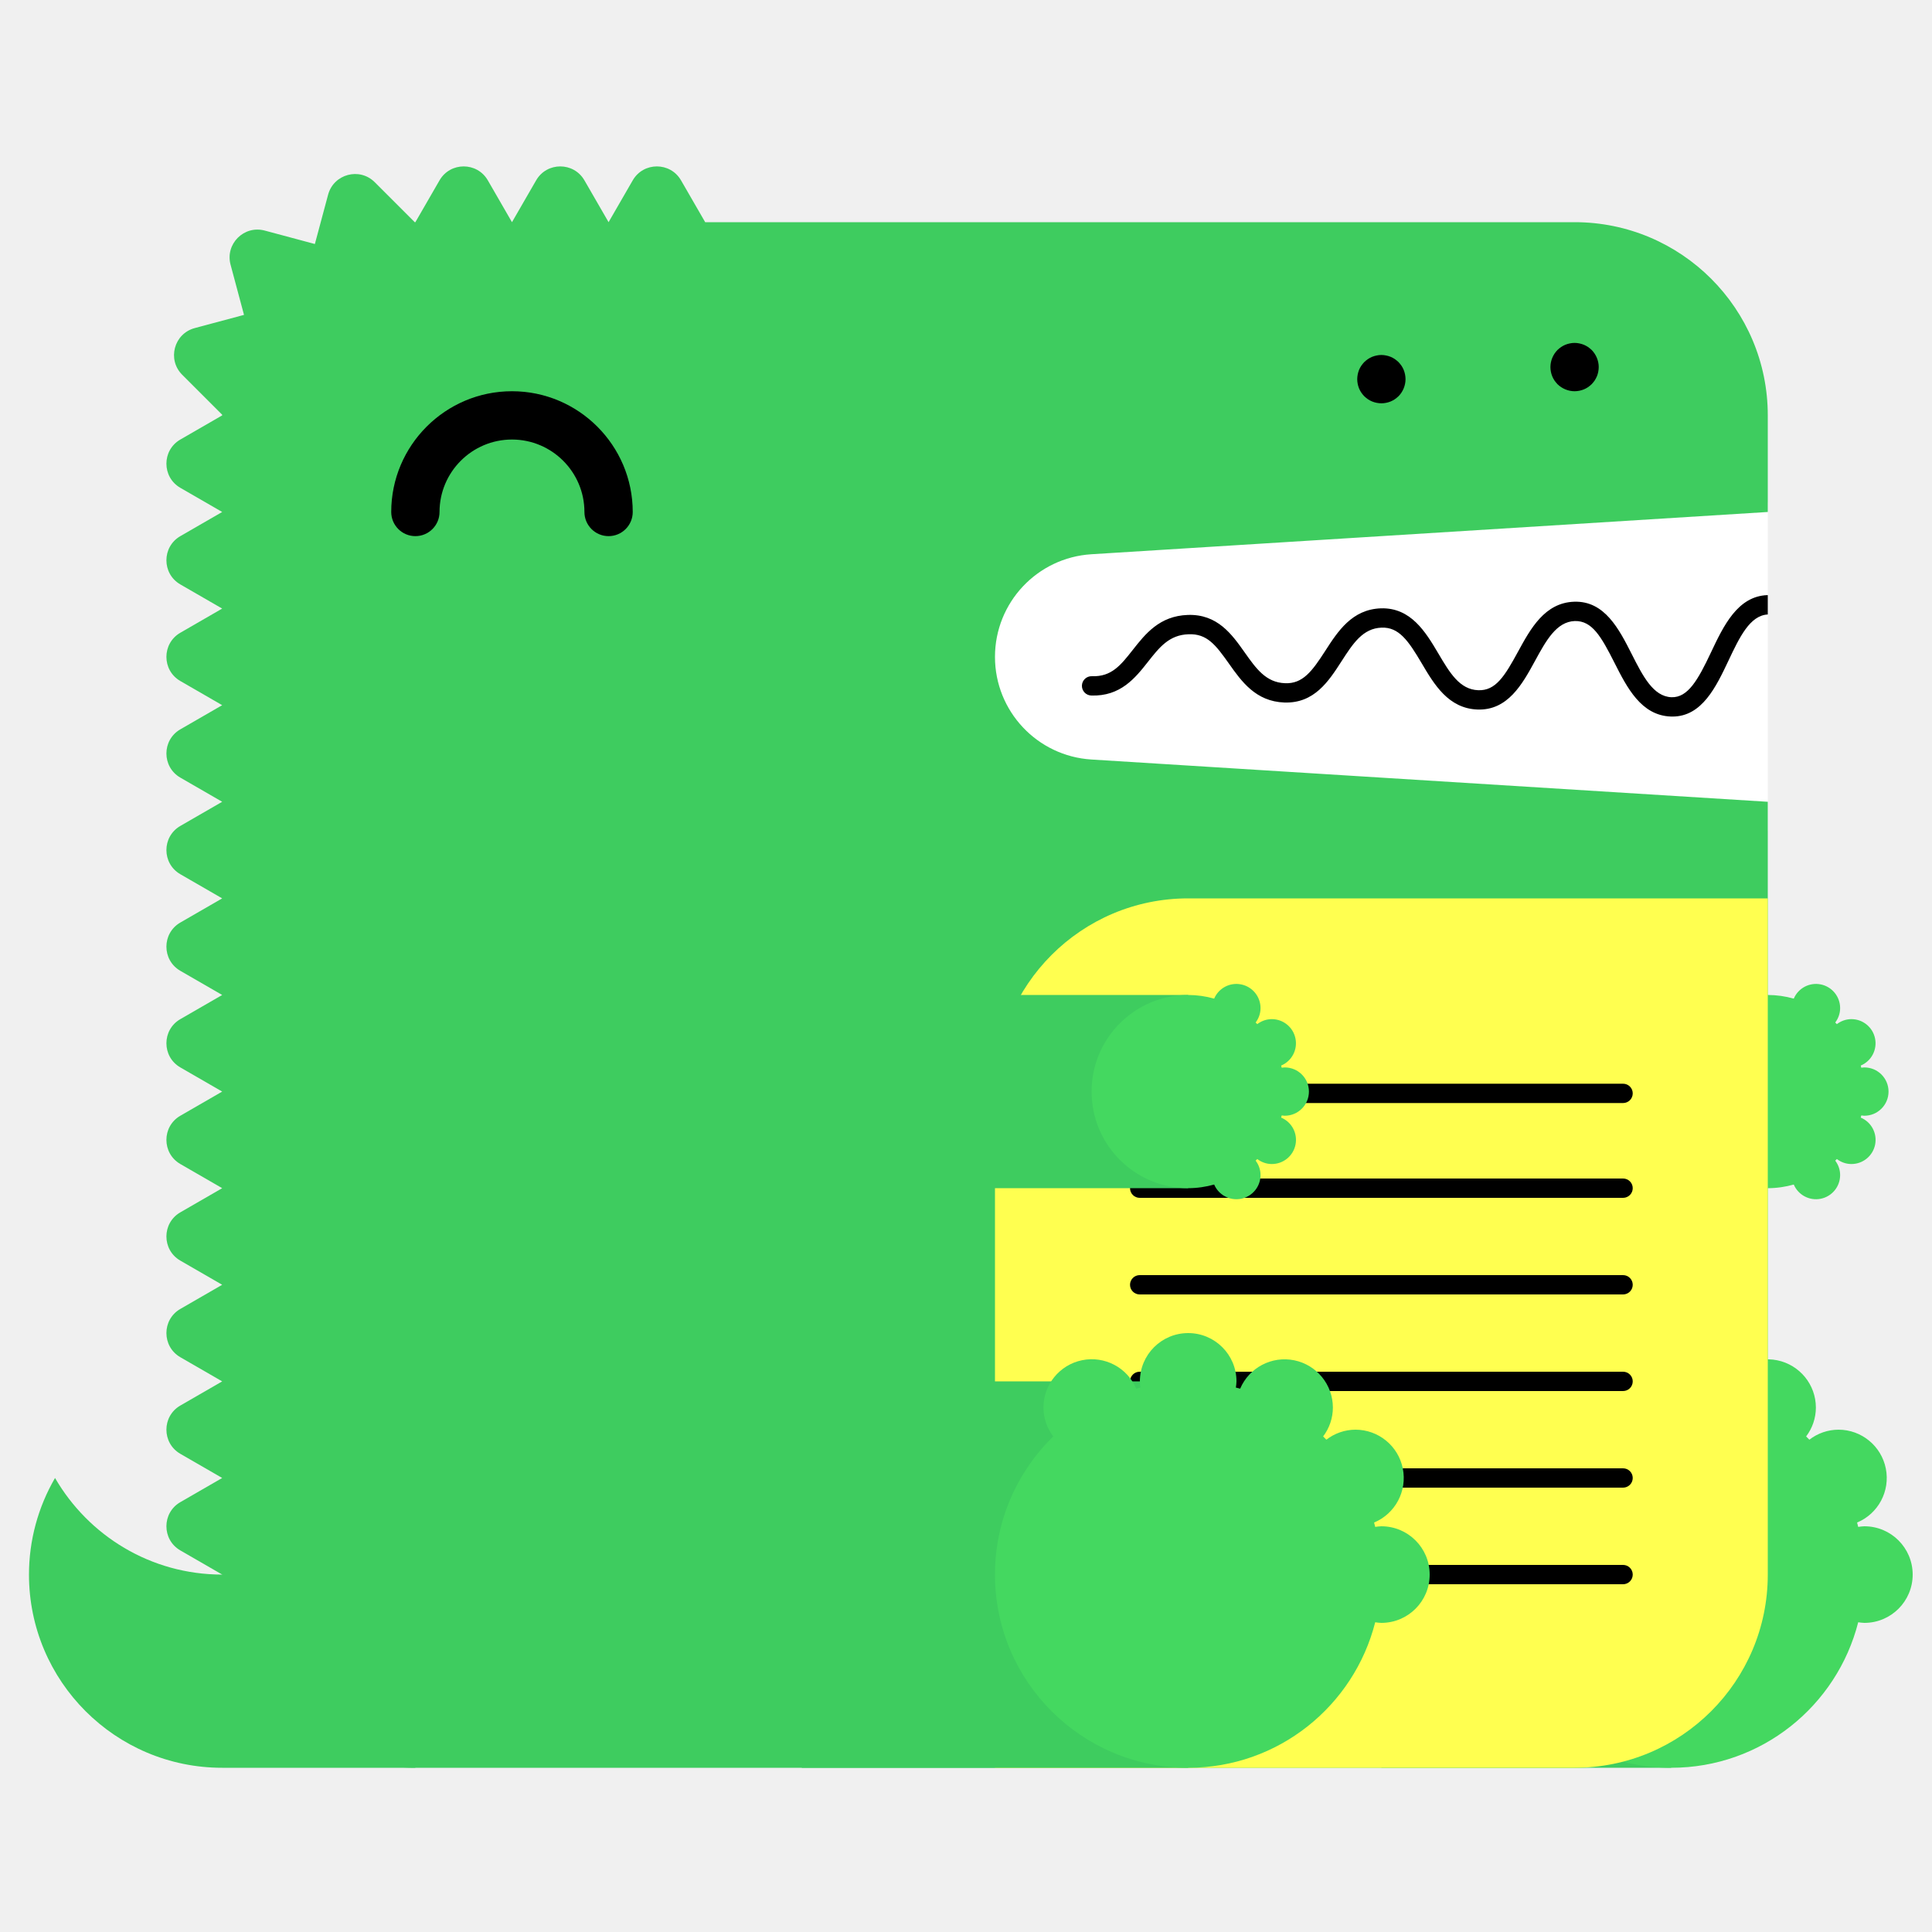
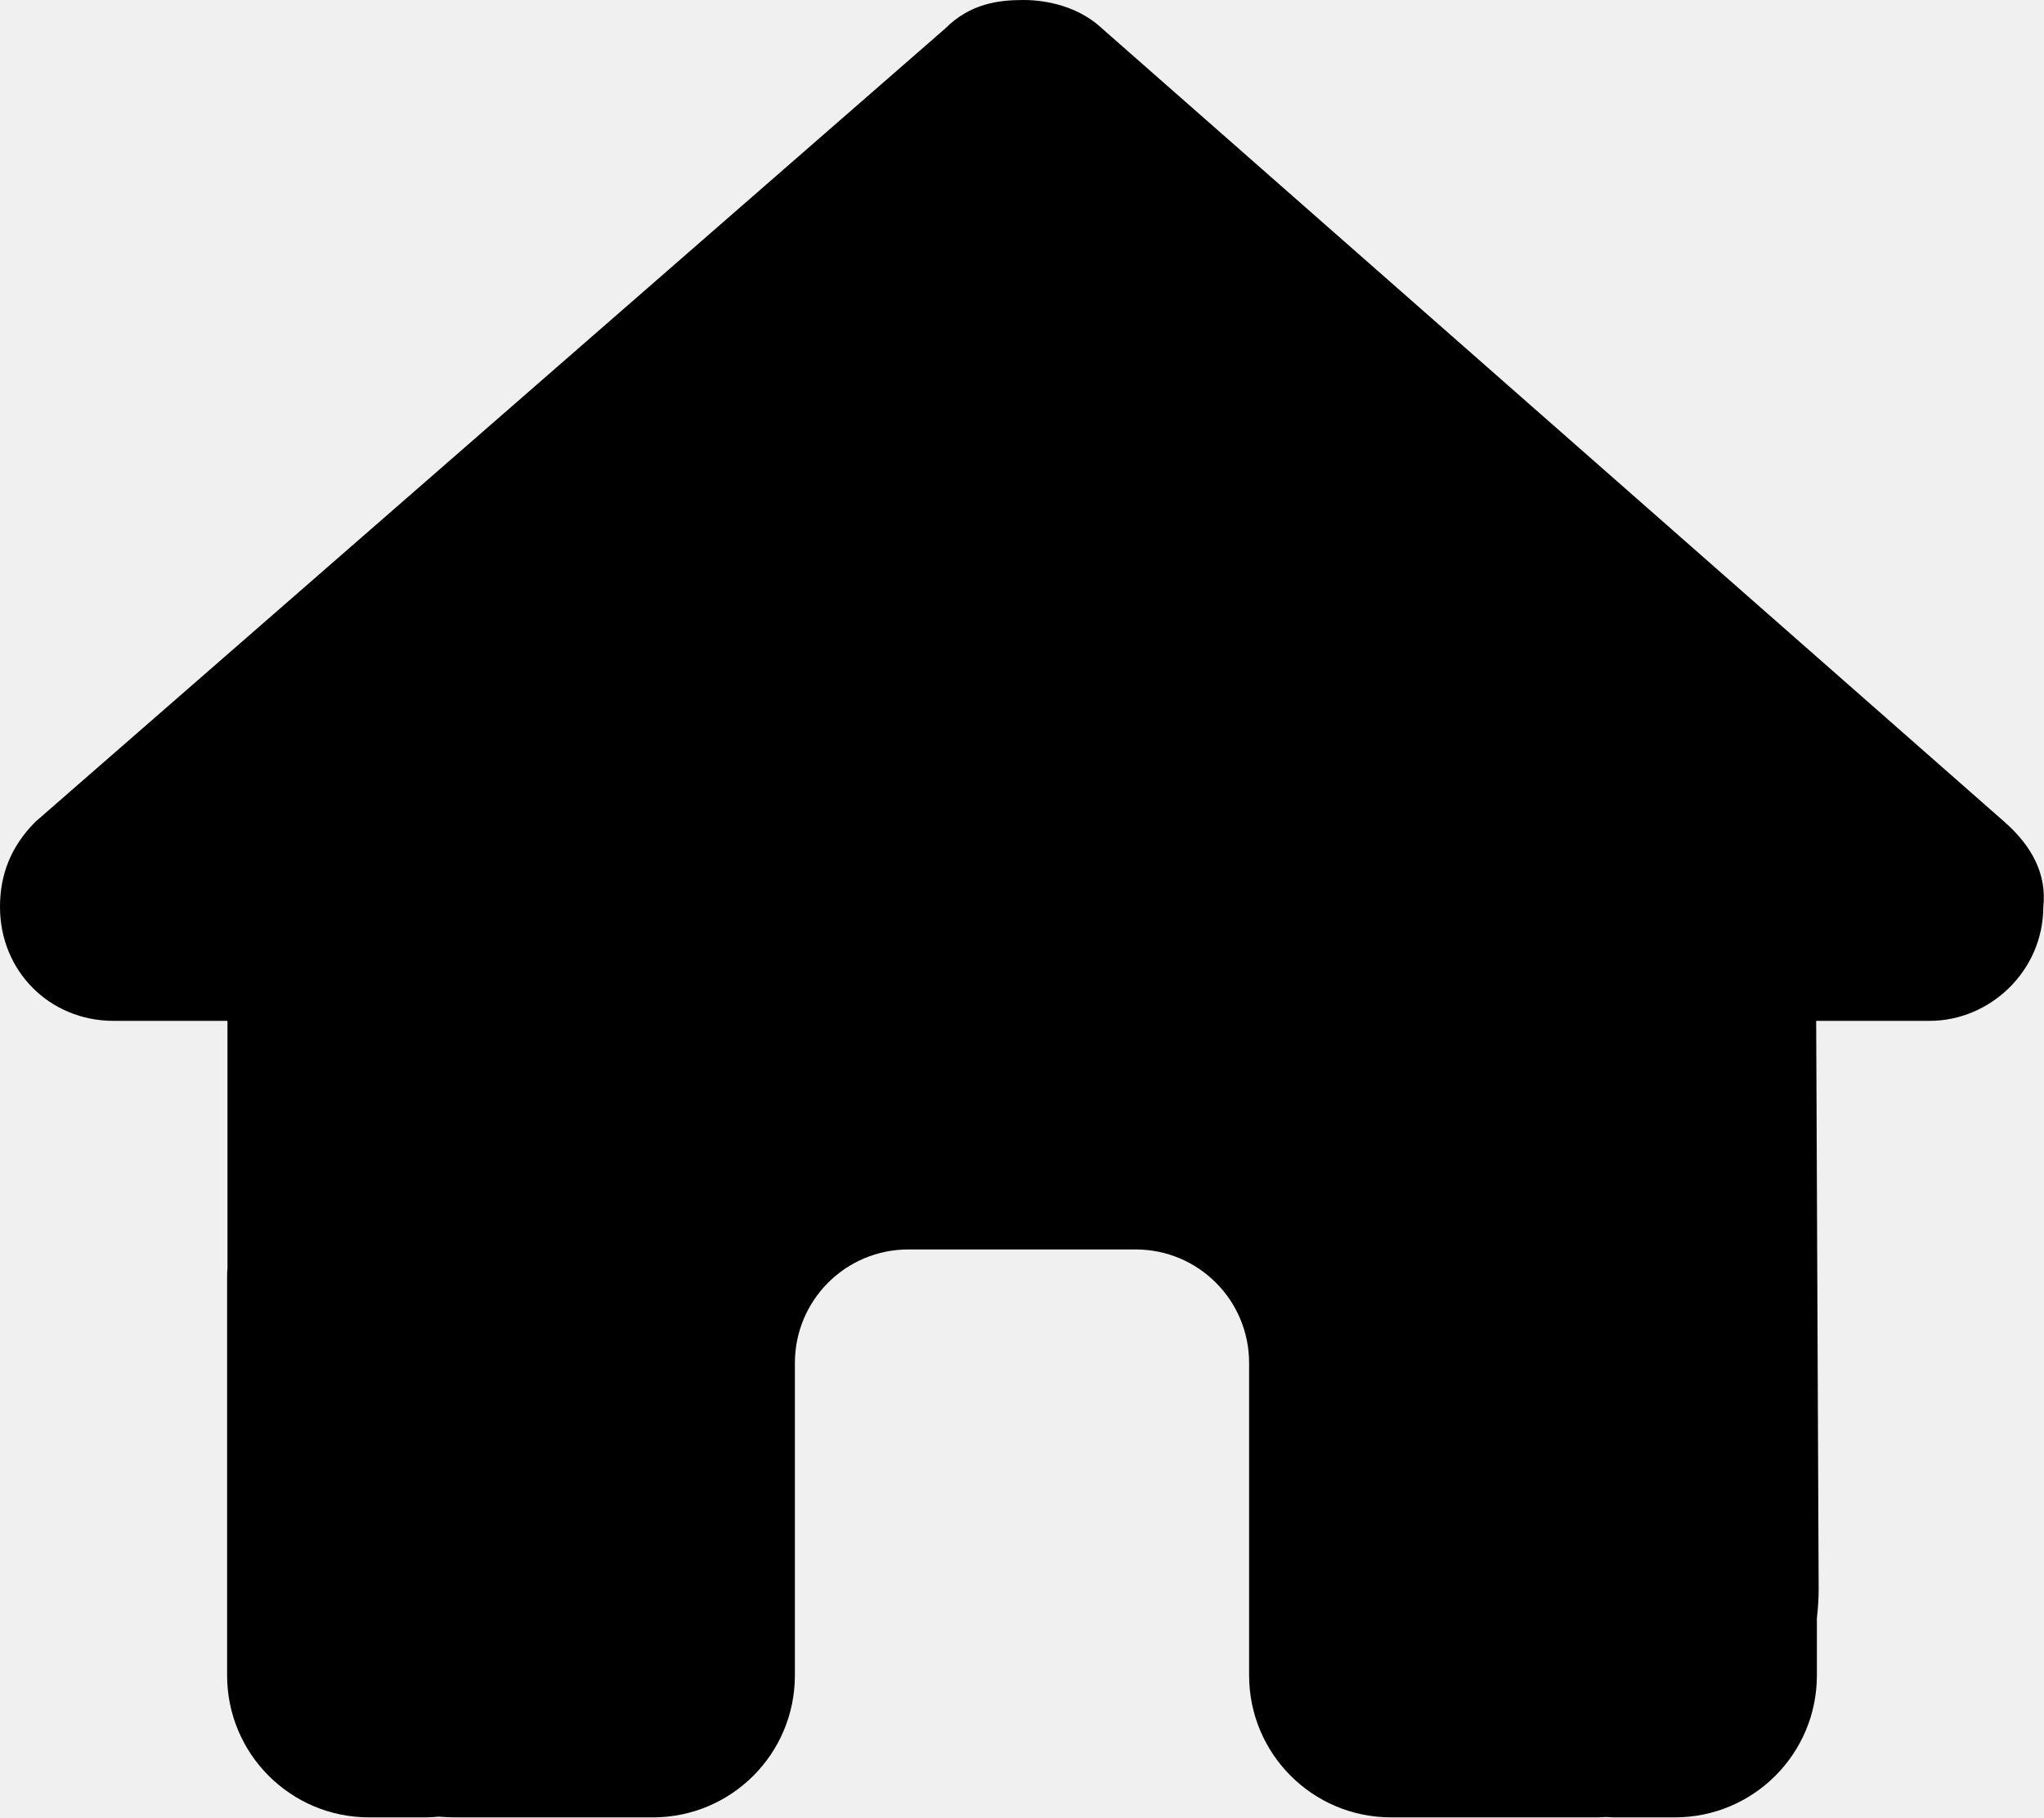
- <svg xmlns="http://www.w3.org/2000/svg" width="200" height="200" viewBox="0 0 200 200">
-   <g fill="none" fill-rule="evenodd">
-     <path fill="#FFF" d="M99 52h84v34H99z" />
-     <path d="M23 163c-7.398 0-13.843-4.027-17.303-10A19.886 19.886 0 0 0 3 163c0 11.046 8.954 20 20 20h20v-20H23z" fill="#3ECC5F" />
-     <path d="M112.98 57.376L183 53V43c0-11.046-8.954-20-20-20H73l-2.5-4.33c-1.112-1.925-3.889-1.925-5 0L63 23l-2.5-4.33c-1.111-1.925-3.889-1.925-5 0L53 23l-2.5-4.33c-1.111-1.925-3.889-1.925-5 0L43 23c-.022 0-.042.003-.065.003l-4.142-4.141c-1.57-1.571-4.252-.853-4.828 1.294l-1.369 5.104-5.192-1.392c-2.148-.575-4.111 1.389-3.535 3.536l1.39 5.193-5.102 1.367c-2.148.576-2.867 3.259-1.296 4.83l4.142 4.142c0 .021-.003.042-.003.064l-4.33 2.5c-1.925 1.111-1.925 3.889 0 5L23 53l-4.33 2.5c-1.925 1.111-1.925 3.889 0 5L23 63l-4.33 2.5c-1.925 1.111-1.925 3.889 0 5L23 73l-4.33 2.5c-1.925 1.111-1.925 3.889 0 5L23 83l-4.33 2.5c-1.925 1.111-1.925 3.889 0 5L23 93l-4.33 2.5c-1.925 1.111-1.925 3.889 0 5L23 103l-4.33 2.5c-1.925 1.111-1.925 3.889 0 5L23 113l-4.33 2.5c-1.925 1.111-1.925 3.889 0 5L23 123l-4.33 2.5c-1.925 1.111-1.925 3.889 0 5L23 133l-4.33 2.5c-1.925 1.111-1.925 3.889 0 5L23 143l-4.33 2.5c-1.925 1.111-1.925 3.889 0 5L23 153l-4.33 2.5c-1.925 1.111-1.925 3.889 0 5L23 163c0 11.046 8.954 20 20 20h120c11.046 0 20-8.954 20-20V83l-70.02-4.376A10.645 10.645 0 0 1 103 68c0-5.621 4.37-10.273 9.98-10.624" fill="#3ECC5F" />
-     <path fill="#3ECC5F" d="M143 183h30v-40h-30z" />
-     <path d="M193 158c-.219 0-.428.037-.639.064-.038-.15-.074-.301-.116-.451A5 5 0 0 0 190.32 148a4.96 4.96 0 0 0-3.016 1.036 26.531 26.531 0 0 0-.335-.336 4.955 4.955 0 0 0 1.011-2.987 5 5 0 0 0-9.599-1.959c-.148-.042-.297-.077-.445-.115.027-.211.064-.42.064-.639a5 5 0 0 0-5-5 5 5 0 0 0-5 5c0 .219.037.428.064.639-.148.038-.297.073-.445.115a4.998 4.998 0 0 0-9.599 1.959c0 1.125.384 2.151 1.011 2.987-3.717 3.632-6.031 8.693-6.031 14.3 0 11.046 8.954 20 20 20 9.339 0 17.16-6.41 19.361-15.064.211.027.42.064.639.064a5 5 0 0 0 5-5 5 5 0 0 0-5-5" fill="#44D860" />
-     <path fill="#3ECC5F" d="M153 123h30v-20h-30z" />
-     <path d="M193 115.5a2.5 2.5 0 1 0 0-5c-.109 0-.214.019-.319.032-.02-.075-.037-.15-.058-.225a2.501 2.501 0 0 0-.963-4.807c-.569 0-1.088.197-1.508.518a6.653 6.653 0 0 0-.168-.168c.314-.417.506-.931.506-1.494a2.5 2.5 0 0 0-4.8-.979A9.987 9.987 0 0 0 183 103c-5.522 0-10 4.478-10 10s4.478 10 10 10c.934 0 1.833-.138 2.69-.377a2.5 2.5 0 0 0 4.8-.979c0-.563-.192-1.077-.506-1.494.057-.055.113-.111.168-.168.42.321.939.518 1.508.518a2.5 2.5 0 0 0 .963-4.807c.021-.074.038-.15.058-.225.105.013.21.032.319.032" fill="#44D860" />
-     <path d="M63 55.5a2.5 2.5 0 0 1-2.5-2.5c0-4.136-3.364-7.5-7.5-7.5s-7.5 3.364-7.5 7.5a2.5 2.5 0 1 1-5 0c0-6.893 5.607-12.5 12.5-12.5S65.5 46.107 65.5 53a2.5 2.5 0 0 1-2.5 2.5" fill="#000" />
-     <path d="M103 183h60c11.046 0 20-8.954 20-20V93h-60c-11.046 0-20 8.954-20 20v70z" fill="#FFFF50" />
-     <path d="M168.02 124h-50.04a1 1 0 1 1 0-2h50.04a1 1 0 1 1 0 2m0 20h-50.04a1 1 0 1 1 0-2h50.04a1 1 0 1 1 0 2m0 20h-50.04a1 1 0 1 1 0-2h50.04a1 1 0 1 1 0 2m0-49.814h-50.04a1 1 0 1 1 0-2h50.04a1 1 0 1 1 0 2m0 19.814h-50.04a1 1 0 1 1 0-2h50.04a1 1 0 1 1 0 2m0 20h-50.04a1 1 0 1 1 0-2h50.04a1 1 0 1 1 0 2M183 61.611c-.012 0-.022-.006-.034-.005-3.09.105-4.552 3.196-5.842 5.923-1.346 2.85-2.387 4.703-4.093 4.647-1.889-.068-2.969-2.202-4.113-4.46-1.314-2.594-2.814-5.536-5.963-5.426-3.046.104-4.513 2.794-5.807 5.167-1.377 2.528-2.314 4.065-4.121 3.994-1.927-.07-2.951-1.805-4.136-3.813-1.321-2.236-2.848-4.75-5.936-4.664-2.994.103-4.465 2.385-5.763 4.4-1.373 2.13-2.335 3.428-4.165 3.351-1.973-.07-2.992-1.51-4.171-3.177-1.324-1.873-2.816-3.993-5.895-3.89-2.928.1-4.399 1.97-5.696 3.618-1.232 1.564-2.194 2.802-4.229 2.724a1 1 0 0 0-.072 2c3.017.101 4.545-1.8 5.872-3.487 1.177-1.496 2.193-2.787 4.193-2.855 1.926-.082 2.829 1.115 4.195 3.045 1.297 1.834 2.769 3.914 5.731 4.021 3.103.104 4.596-2.215 5.918-4.267 1.182-1.834 2.202-3.417 4.15-3.484 1.793-.067 2.769 1.35 4.145 3.681 1.297 2.197 2.766 4.686 5.787 4.796 3.125.108 4.634-2.62 5.949-5.035 1.139-2.088 2.214-4.06 4.119-4.126 1.793-.042 2.728 1.595 4.111 4.33 1.292 2.553 2.757 5.445 5.825 5.556l.169.003c3.064 0 4.518-3.075 5.805-5.794 1.139-2.41 2.217-4.68 4.067-4.773v-2z" fill="#000" />
-     <path fill="#3ECC5F" d="M83 183h40v-40H83z" />
-     <path d="M143 158c-.219 0-.428.037-.639.064-.038-.15-.074-.301-.116-.451A5 5 0 0 0 140.32 148a4.96 4.96 0 0 0-3.016 1.036 26.531 26.531 0 0 0-.335-.336 4.955 4.955 0 0 0 1.011-2.987 5 5 0 0 0-9.599-1.959c-.148-.042-.297-.077-.445-.115.027-.211.064-.42.064-.639a5 5 0 0 0-5-5 5 5 0 0 0-5 5c0 .219.037.428.064.639-.148.038-.297.073-.445.115a4.998 4.998 0 0 0-9.599 1.959c0 1.125.384 2.151 1.011 2.987-3.717 3.632-6.031 8.693-6.031 14.3 0 11.046 8.954 20 20 20 9.339 0 17.16-6.41 19.361-15.064.211.027.42.064.639.064a5 5 0 0 0 5-5 5 5 0 0 0-5-5" fill="#44D860" />
-     <path fill="#3ECC5F" d="M83 123h40v-20H83z" />
-     <path d="M133 115.5a2.5 2.5 0 1 0 0-5c-.109 0-.214.019-.319.032-.02-.075-.037-.15-.058-.225a2.501 2.501 0 0 0-.963-4.807c-.569 0-1.088.197-1.508.518a6.653 6.653 0 0 0-.168-.168c.314-.417.506-.931.506-1.494a2.5 2.5 0 0 0-4.8-.979A9.987 9.987 0 0 0 123 103c-5.522 0-10 4.478-10 10s4.478 10 10 10c.934 0 1.833-.138 2.69-.377a2.5 2.5 0 0 0 4.8-.979c0-.563-.192-1.077-.506-1.494.057-.055.113-.111.168-.168.42.321.939.518 1.508.518a2.5 2.5 0 0 0 .963-4.807c.021-.074.038-.15.058-.225.105.013.21.032.319.032" fill="#44D860" />
-     <path d="M143 41.75c-.16 0-.33-.02-.49-.05a2.52 2.52 0 0 1-.47-.14c-.15-.06-.29-.14-.431-.23-.13-.09-.259-.2-.38-.31-.109-.12-.219-.24-.309-.38s-.17-.28-.231-.43a2.619 2.619 0 0 1-.189-.96c0-.16.02-.33.05-.49.03-.16.08-.31.139-.47.061-.15.141-.29.231-.43.09-.13.2-.26.309-.38.121-.11.25-.22.38-.31.141-.09.281-.17.431-.23.149-.06.31-.11.47-.14.32-.07.65-.07.98 0 .159.03.32.08.47.14.149.06.29.14.43.23.13.09.259.2.38.31.11.12.22.25.31.38.09.14.17.28.23.43.06.16.11.31.14.47.029.16.05.33.05.49 0 .66-.271 1.31-.73 1.77-.121.11-.25.22-.38.31-.14.09-.281.17-.43.23a2.565 2.565 0 0 1-.96.19m20-1.25c-.66 0-1.3-.27-1.771-.73a3.802 3.802 0 0 1-.309-.38c-.09-.14-.17-.28-.231-.43a2.619 2.619 0 0 1-.189-.96c0-.66.27-1.3.729-1.77.121-.11.25-.22.38-.31.141-.09.281-.17.431-.23.149-.06.31-.11.47-.14.32-.07.66-.07.98 0 .159.03.32.08.47.14.149.06.29.14.43.23.13.09.259.2.38.31.459.47.73 1.11.73 1.77 0 .16-.021.33-.05.49-.03.16-.08.32-.14.47-.07.15-.14.29-.23.43-.09.13-.2.26-.31.38-.121.11-.25.22-.38.31-.14.09-.281.17-.43.23a2.565 2.565 0 0 1-.96.19" fill="#000" />
-   </g>
+ <svg xmlns="http://www.w3.org/2000/svg" viewBox="0 0 576 512">
+   <path d="M575.8 255.5c0 18-15 32.1-32 32.1h-32l.7 160.2c0 2.7-.2 5.4-.5 8.1V472c0 22.1-17.9 40-40 40H456c-1.1 0-2.2 0-3.3-.1c-1.4 .1-2.8 .1-4.2 .1H416 392c-22.1 0-40-17.9-40-40V448 384c0-17.7-14.3-32-32-32H256c-17.7 0-32 14.3-32 32v64 24c0 22.1-17.9 40-40 40H160 128.1c-1.5 0-3-.1-4.5-.2c-1.2 .1-2.4 .2-3.6 .2H104c-22.1 0-40-17.9-40-40V360c0-.9 0-1.9 .1-2.8V287.6H32c-18 0-32-14-32-32.1c0-9 3-17 10-24L266.4 8c7-7 15-8 22-8s15 2 21 7L564.8 231.5c8 7 12 15 11 24z" />
</svg>
